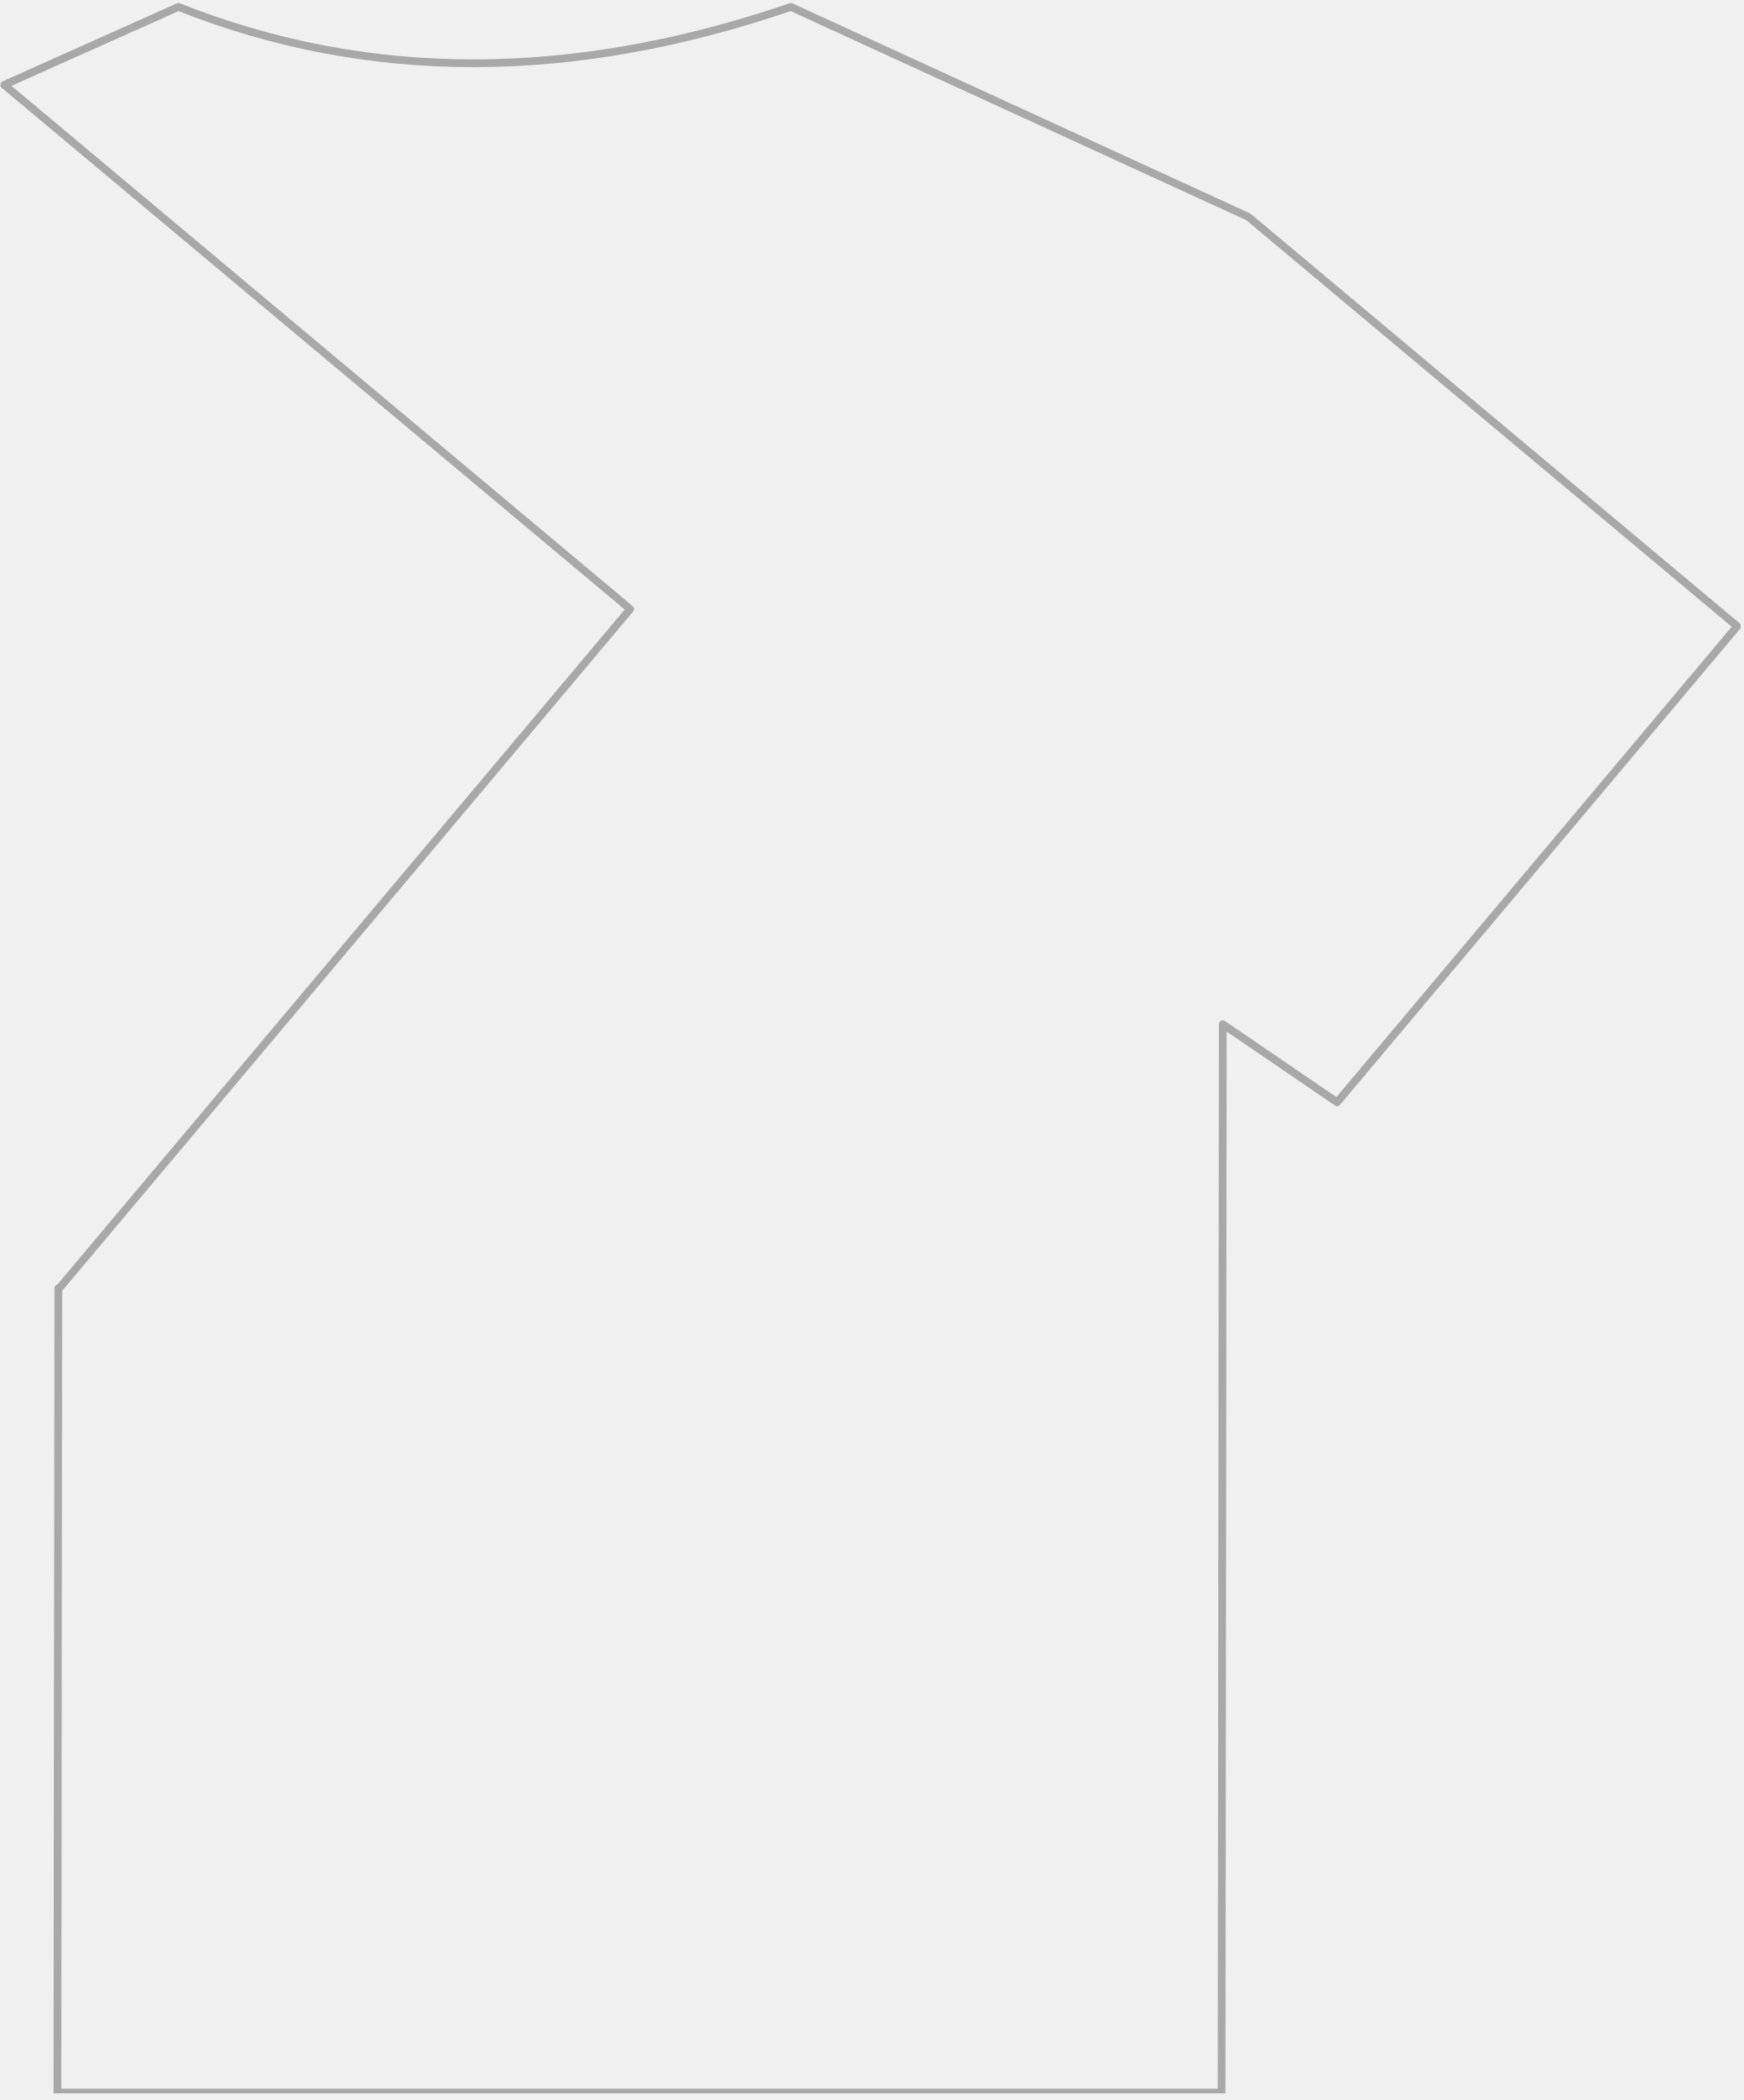
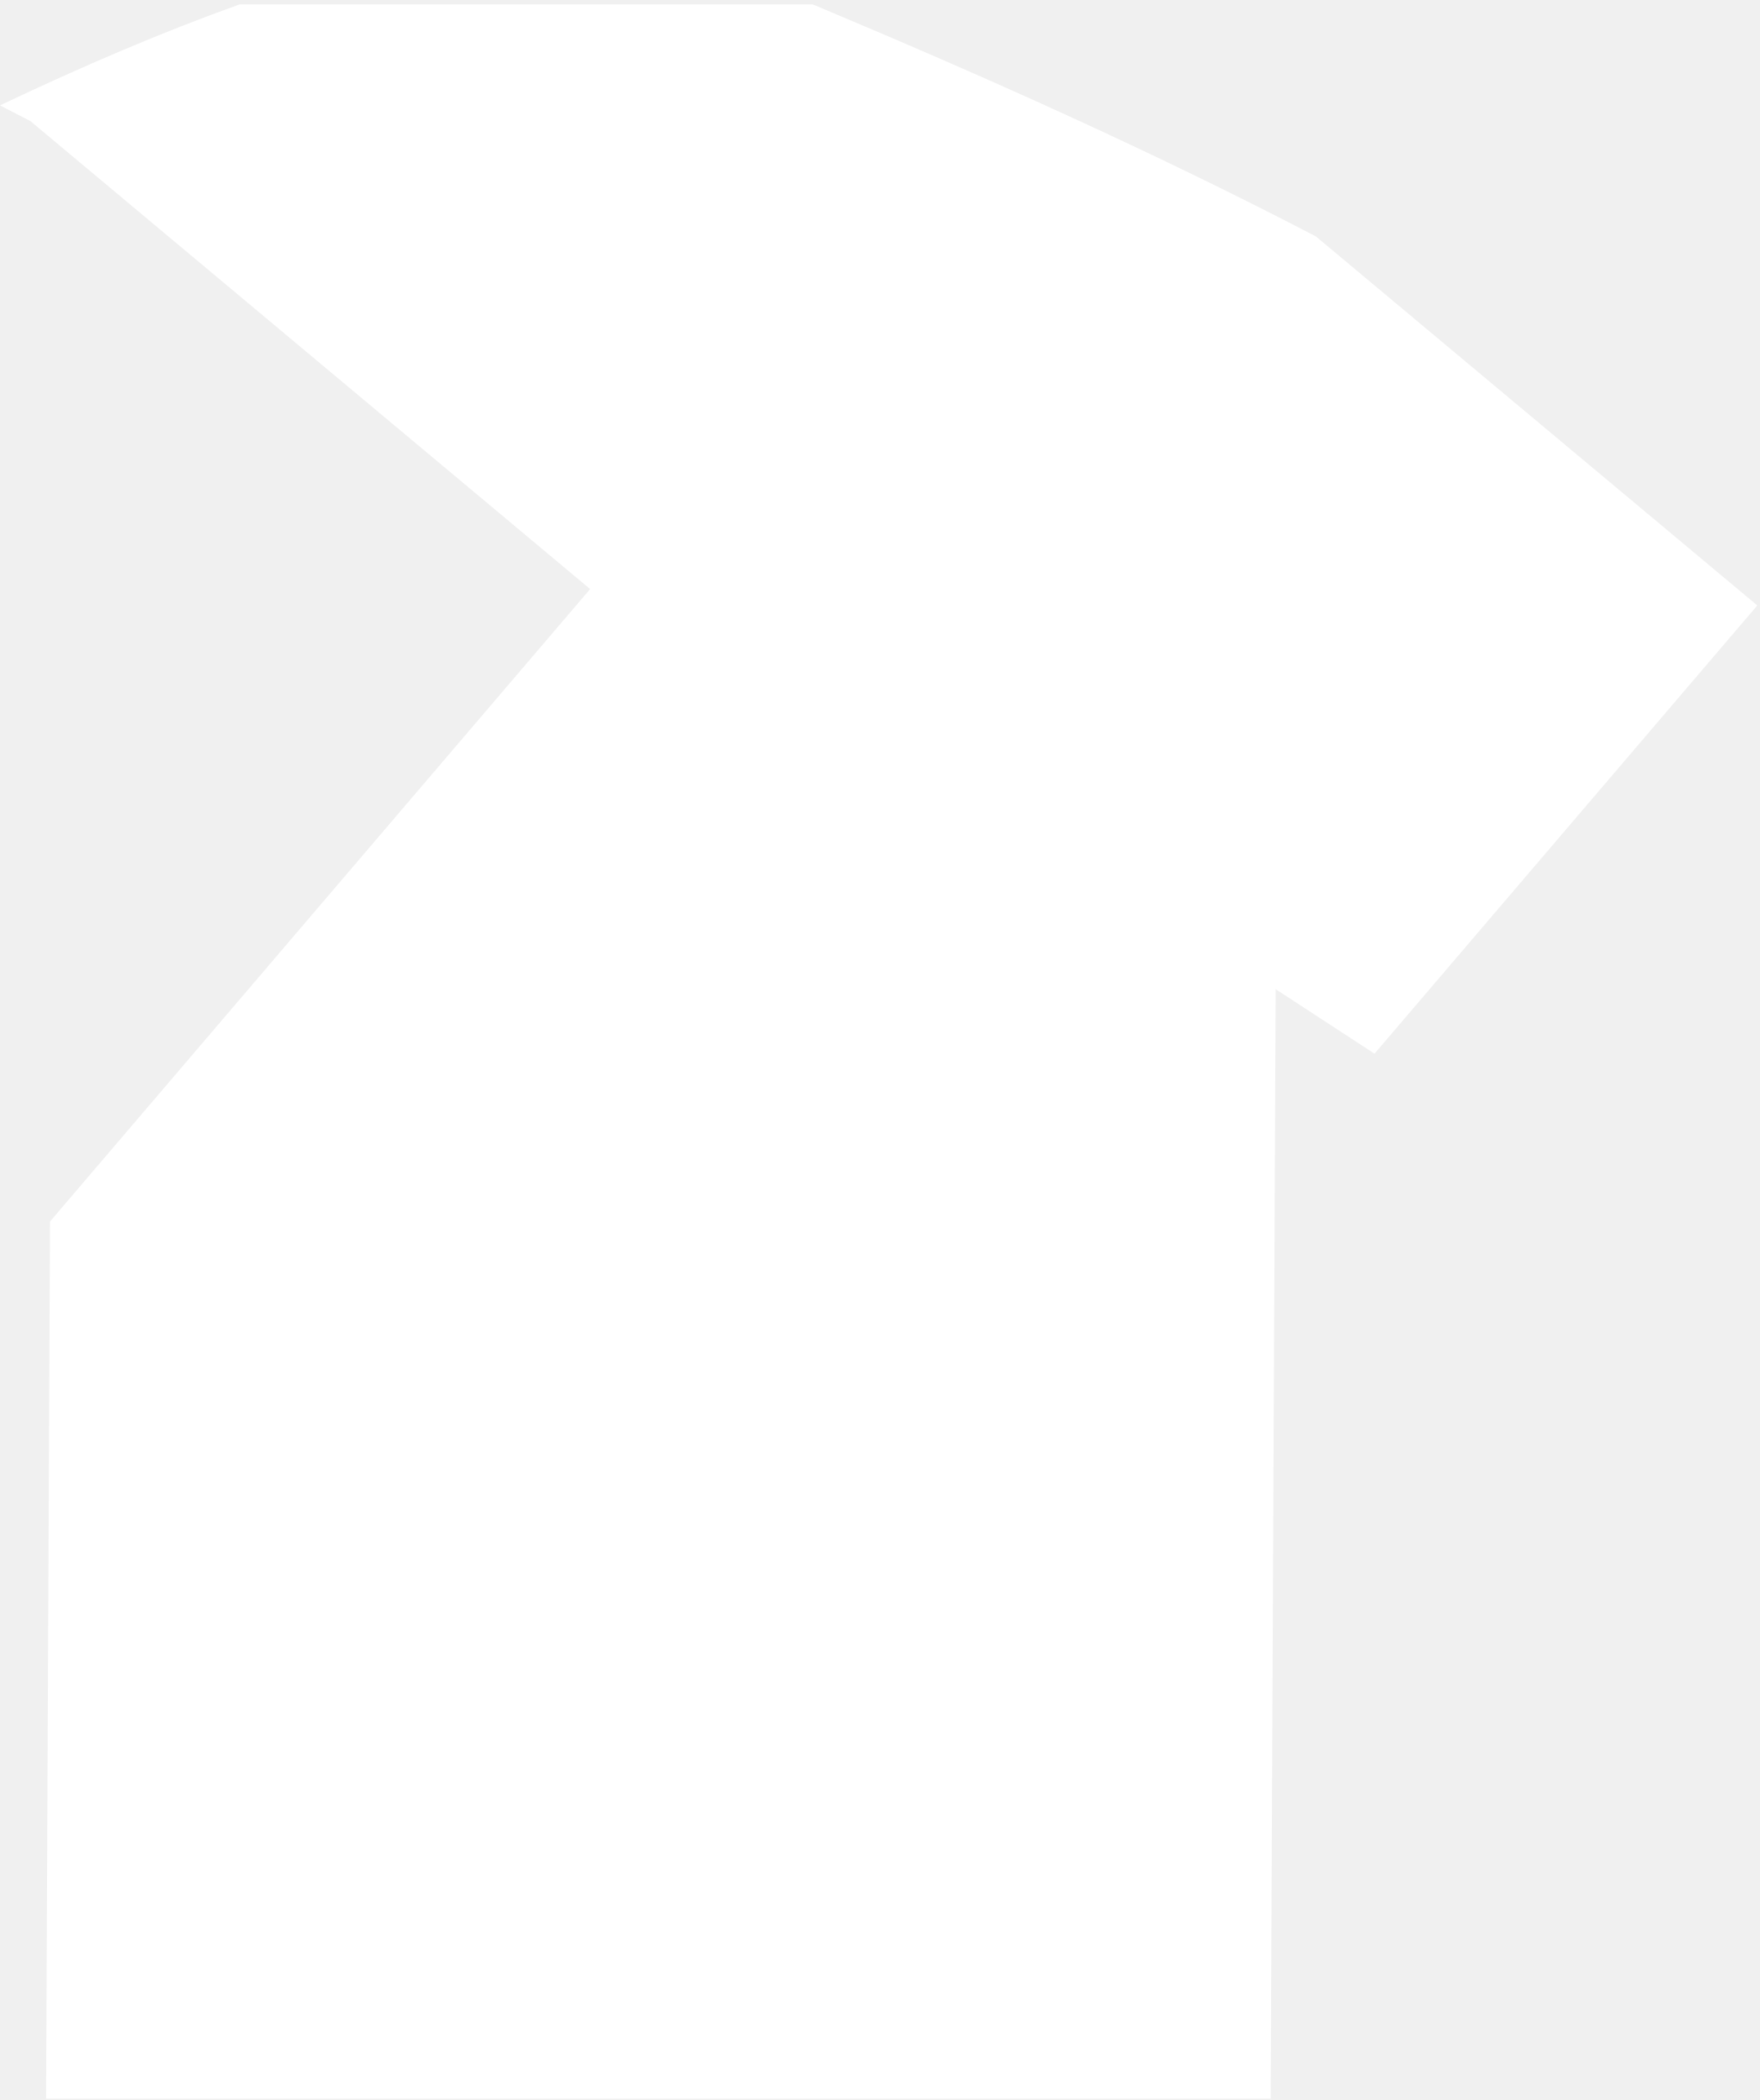
- <svg xmlns="http://www.w3.org/2000/svg" width="100%" height="100%" viewBox="0 0 225 271" version="1.1" xml:space="preserve" style="fill-rule:evenodd;clip-rule:evenodd;stroke-linecap:round;stroke-linejoin:round;stroke-miterlimit:1.5;">
-   <g transform="matrix(1,0,0,1,-922,-992)">
-     <g id="clic-area-2-14" transform="matrix(1,0,0,1,-0.0471414,-0.386723)">
-       <rect x="922.047" y="992.387" width="224.61" height="270.139" style="fill:none;" />
-       <clipPath id="_clip1">
-         <rect x="922.047" y="992.387" width="224.61" height="270.139" />
-       </clipPath>
-       <g clip-path="url(#_clip1)">
-         <g id="clic-area-2-141" transform="matrix(1,0,0,1,168.957,0.386723)">
-           <path d="M753.637,1002.95l22.483,-10.059c24.563,9.767 50.928,9.631 79.021,-0l59.027,27.094l63.079,52.832l-51.624,61.427l-14.746,-10.069l-0.159,137.854l-150.223,0l0.119,-103.795l0.087,0.059l73.703,-87.698l-80.767,-67.645Z" style="fill:none;stroke:#000;stroke-opacity:0.3;stroke-width:1px;" />
-         </g>
+ <svg xmlns="http://www.w3.org/2000/svg" width="100%" height="100%" viewBox="0 0 217 259" version="1.1" xml:space="preserve" style="fill-rule:evenodd;clip-rule:evenodd;stroke-linejoin:round;stroke-miterlimit:2;">
+   <g transform="matrix(1,0,0,1,0,-347)">
+     <g id="clic-area-2-14" transform="matrix(0.0869735,0,0,1,0,783.787)">
+       <rect x="0" y="-436.239" width="2491.66" height="258.283" style="fill:none;" />
+       <g transform="matrix(11.4978,0,0,1,-993.932,-450.005)">
+         <path d="M86.446,26.217c10.229,-4.863 20.111,-9.083 29.531,-12.451l70.703,0c21.143,8.858 41.965,18.156 62.042,28.613l54.431,45.511l-47.202,55.281l-12.194,-7.953l-0.615,136.831l-151.015,0l0.486,-108.176l66.607,-78.006l-69.024,-57.713c-1.241,-0.647 -2.492,-1.293 -3.75,-1.937Z" style="fill:#fff;" />
      </g>
    </g>
  </g>
</svg>
